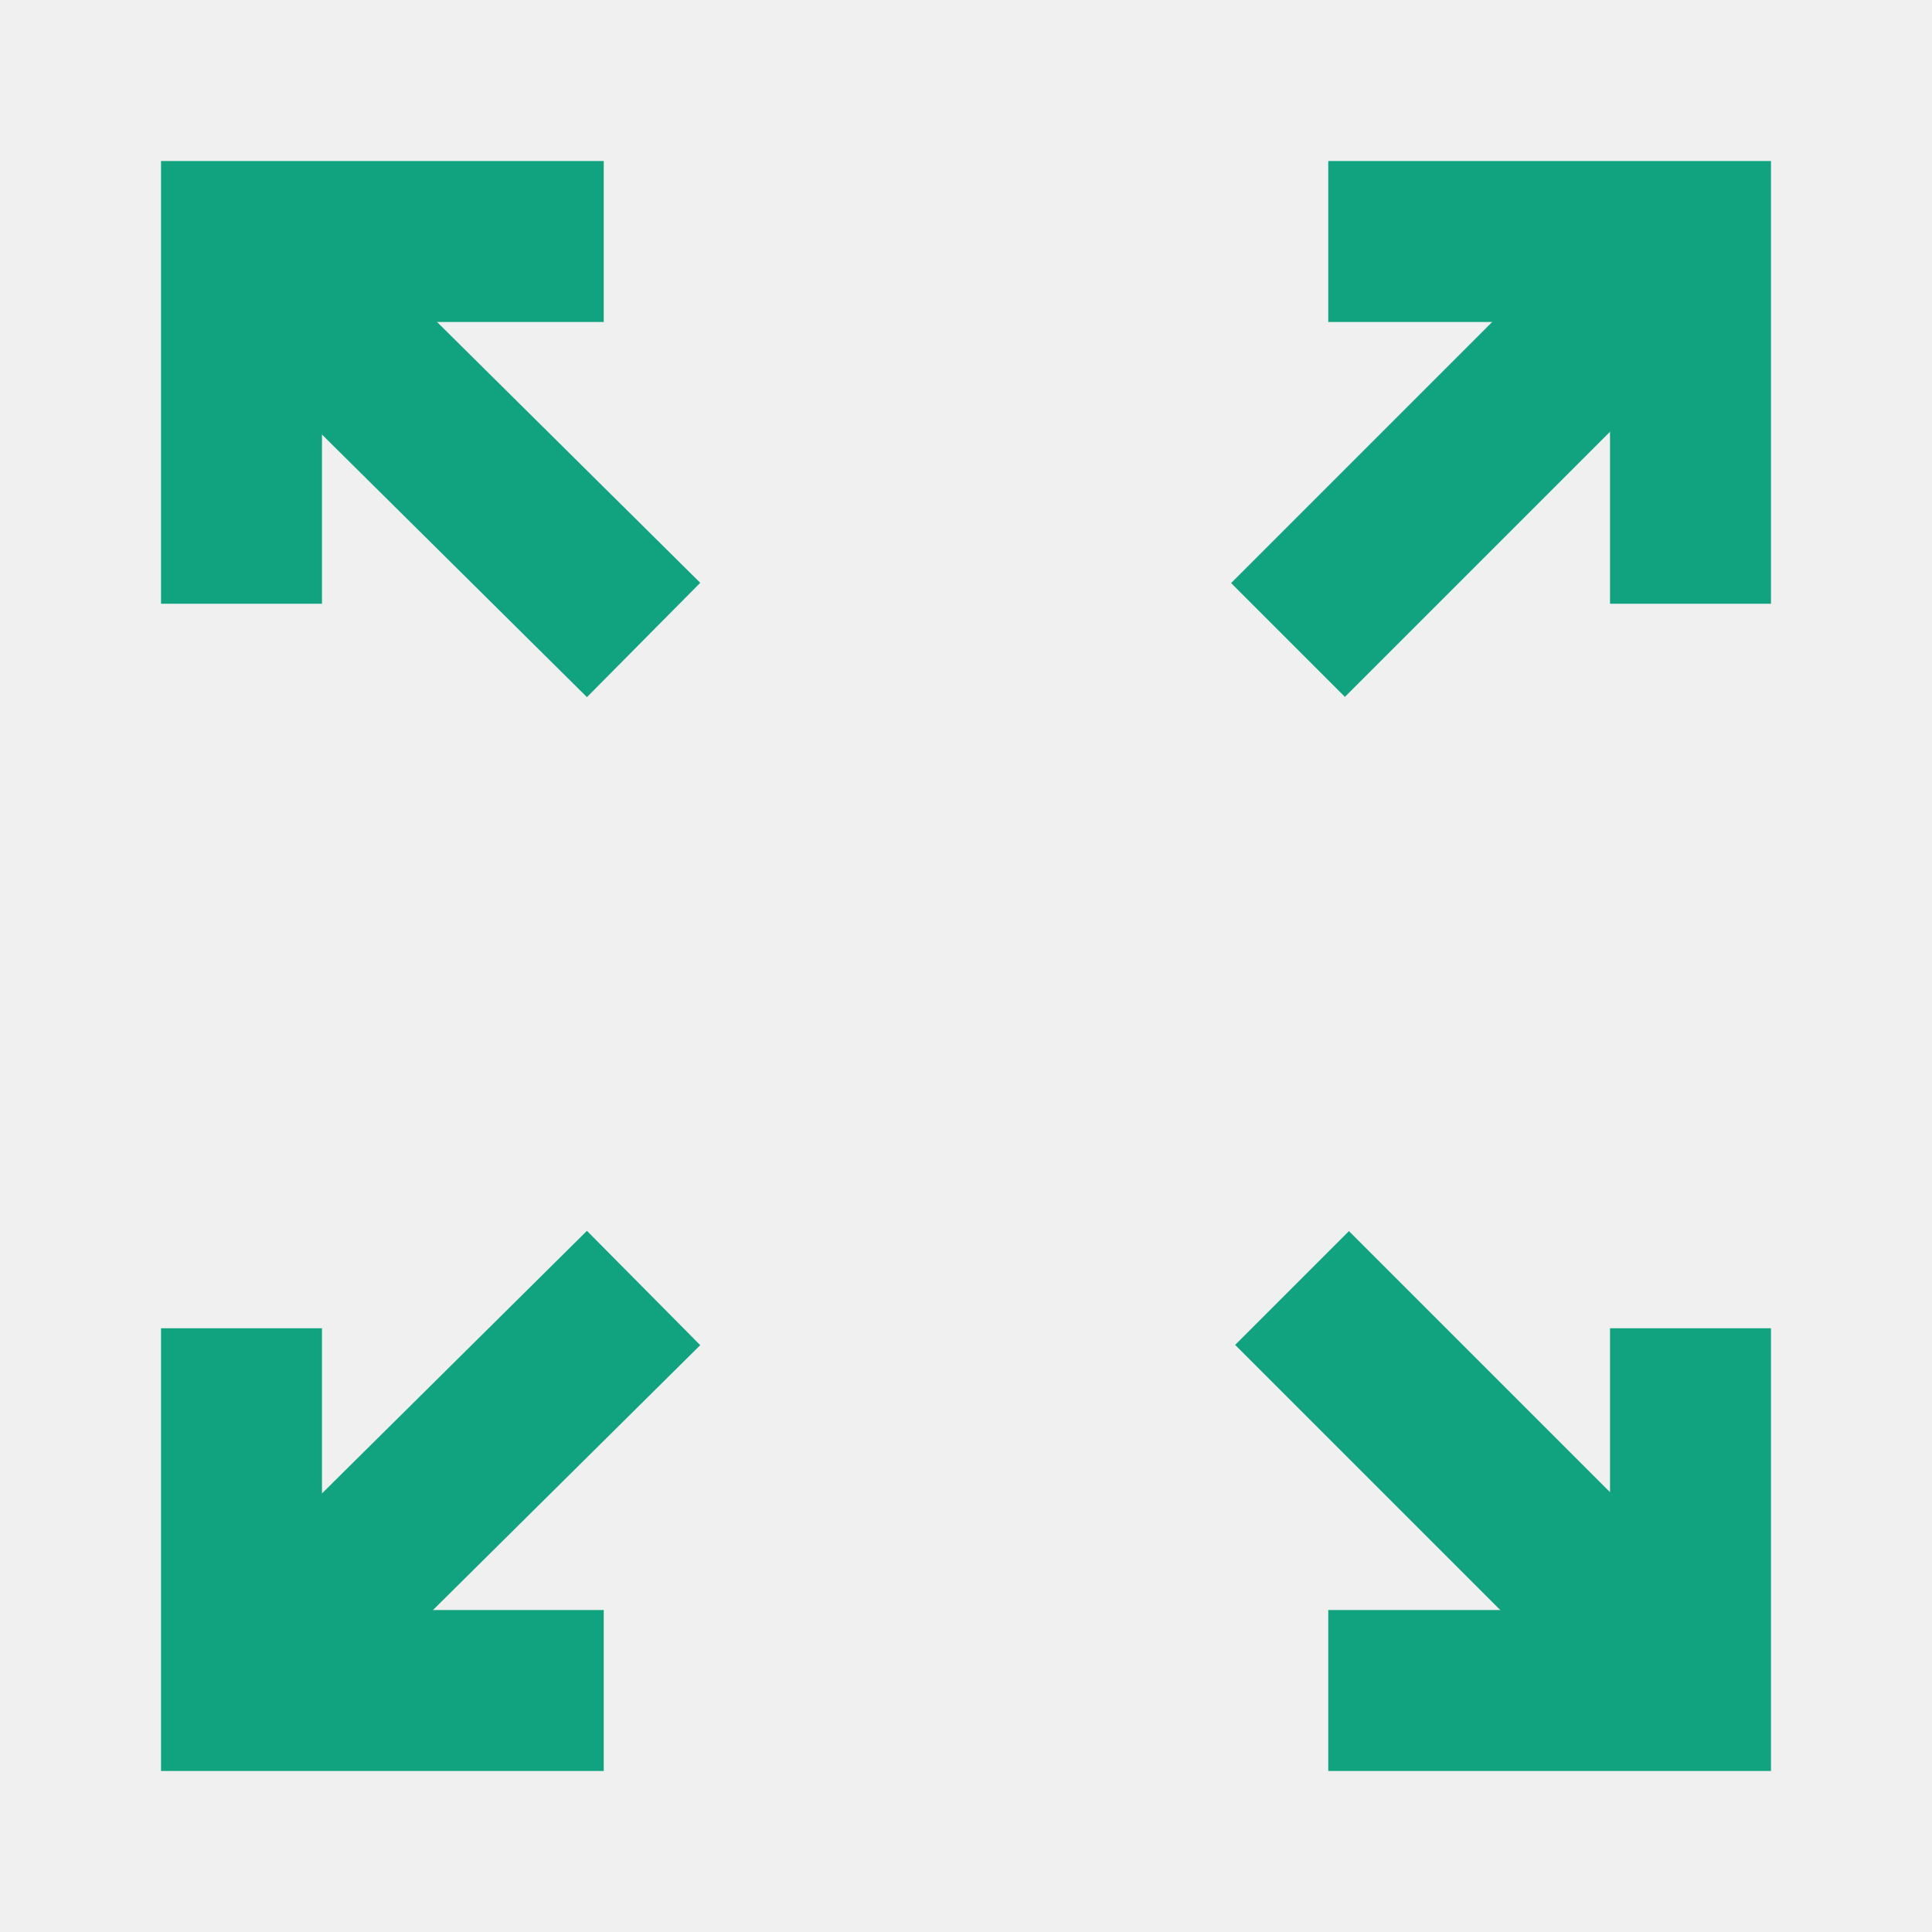
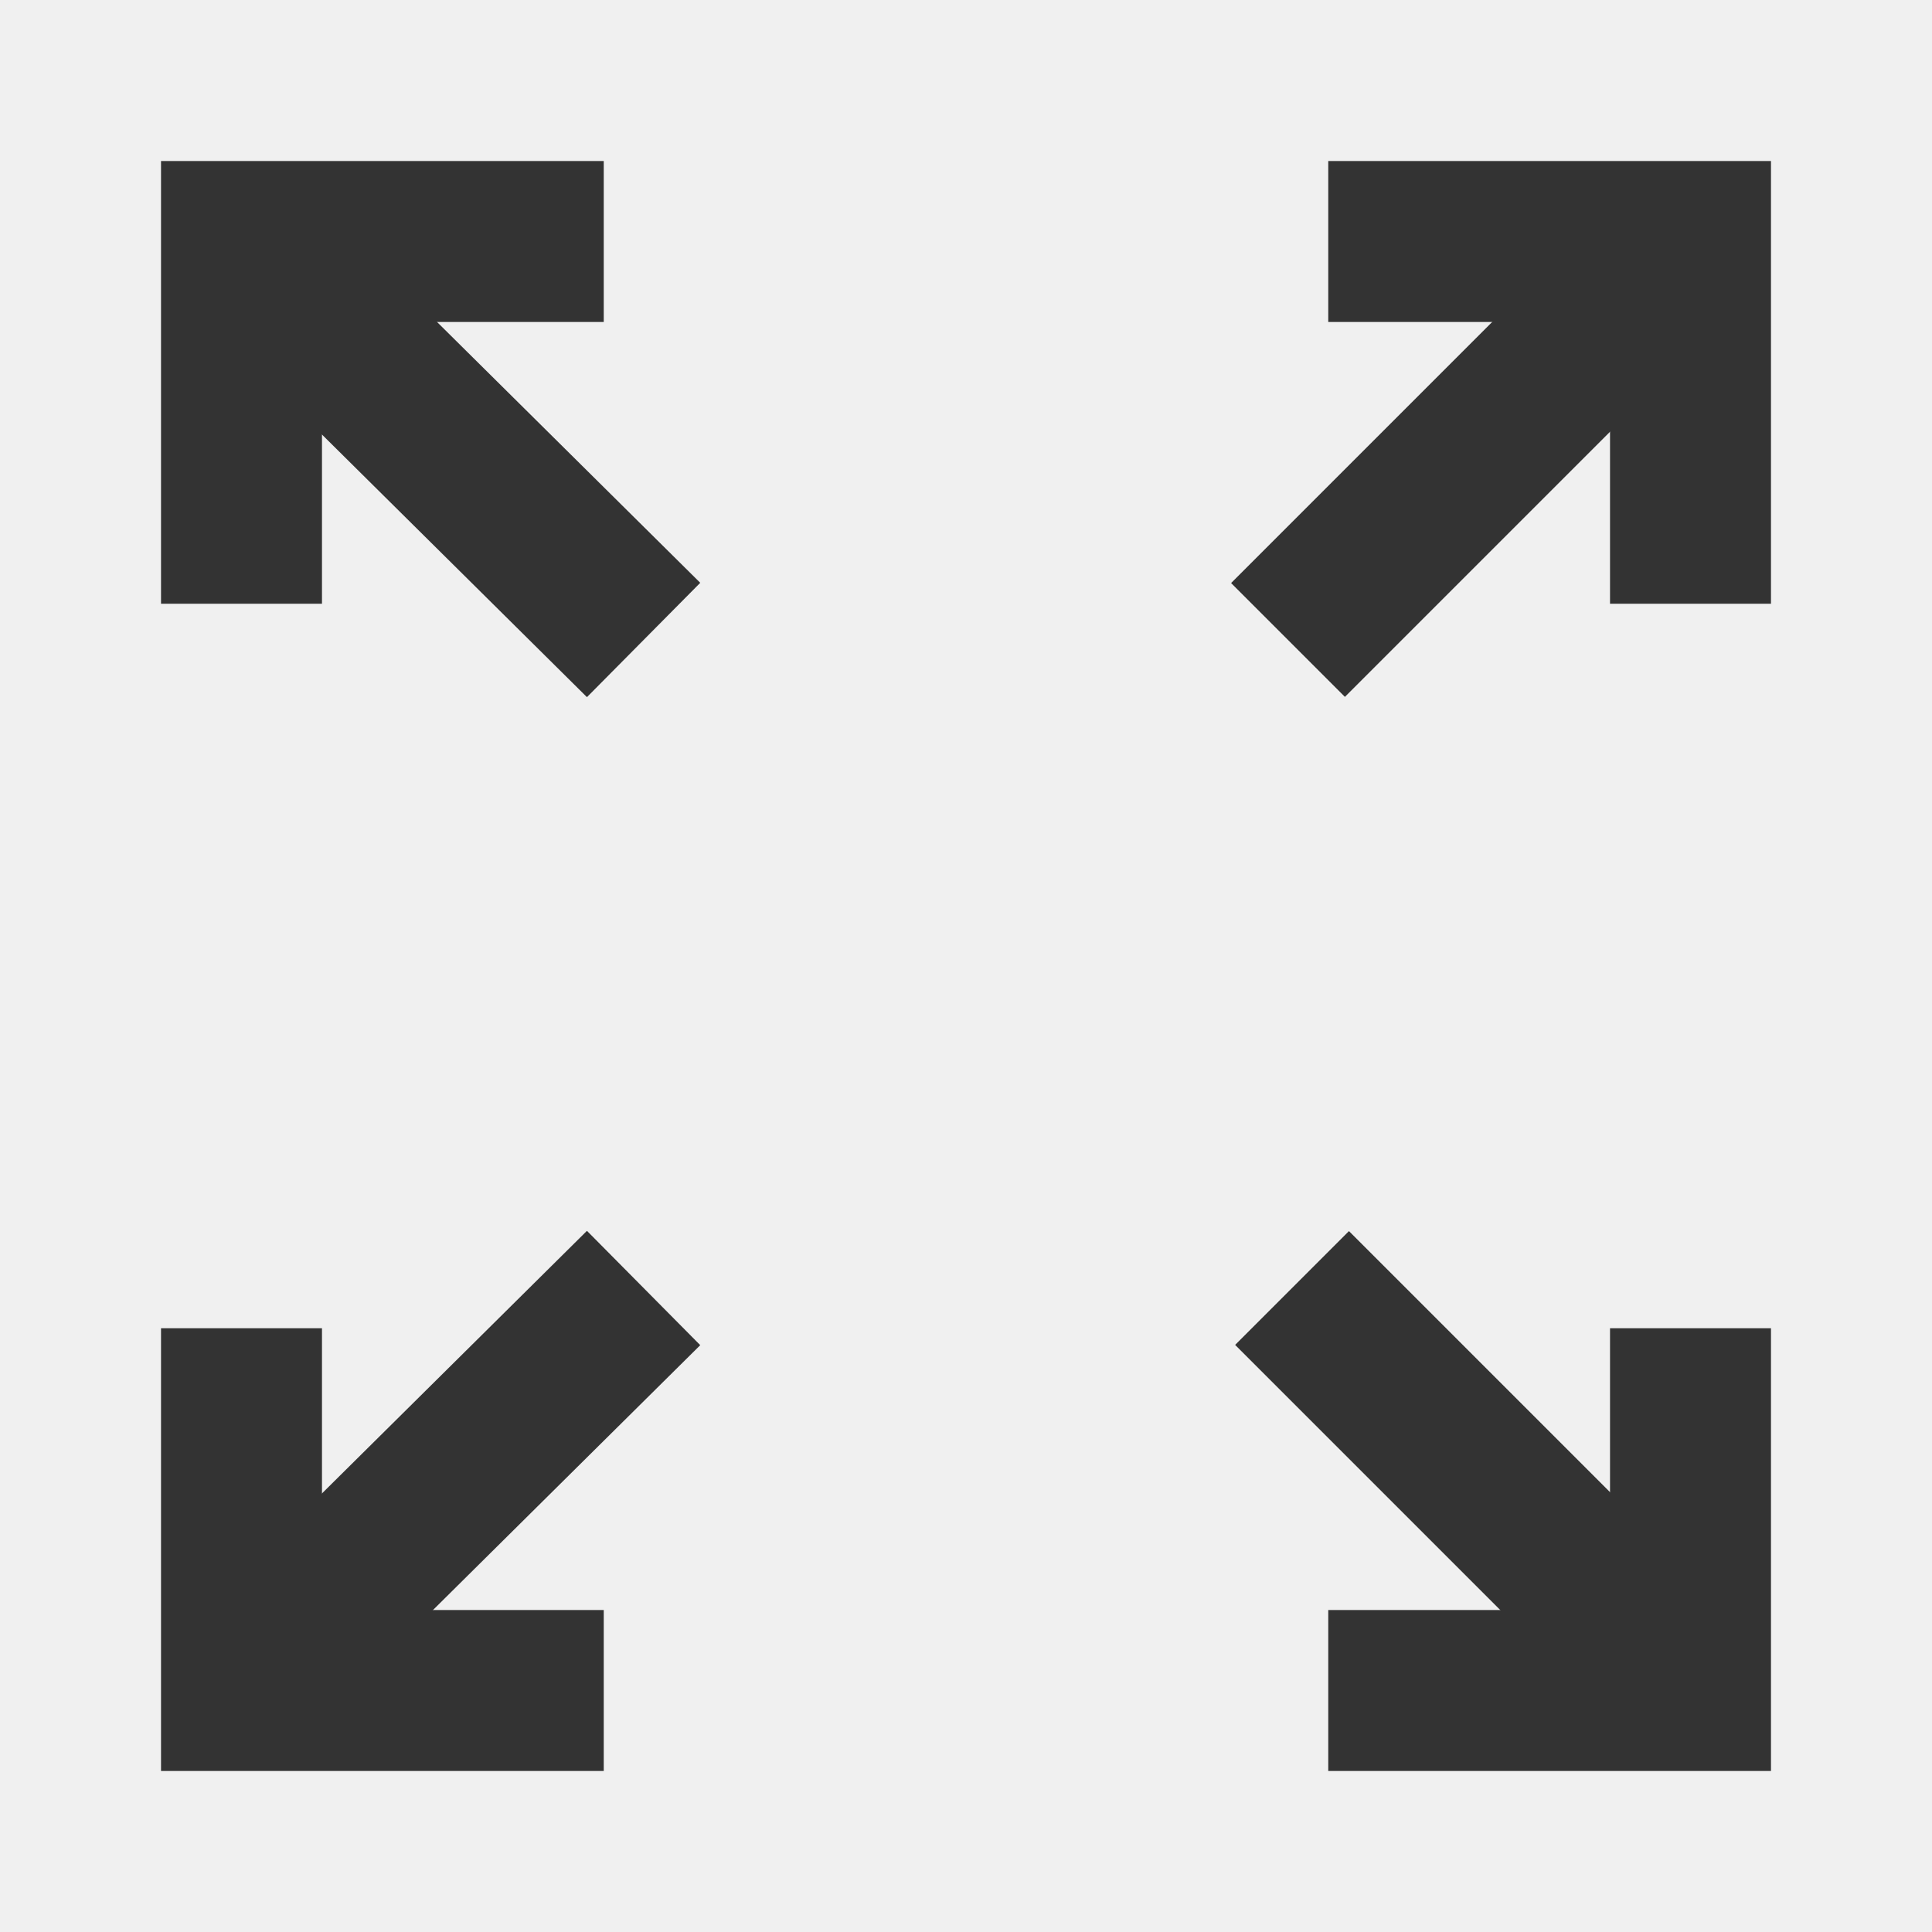
<svg xmlns="http://www.w3.org/2000/svg" xmlns:xlink="http://www.w3.org/1999/xlink" width="16" height="16" fill="none" viewBox="0 0 16 16">
  <defs>
    <rect id="path_0" width="16" height="16" x="0" y="0" />
  </defs>
  <g opacity="1" transform="translate(0 0) rotate(0 8 8)">
    <mask id="bg-mask-0" fill="#fff">
      <use xlink:href="#path_0" />
    </mask>
    <g mask="url(#bg-mask-0)">
-       <path id="路径 1" style="stroke:#11A380;stroke-width:1.333;stroke-opacity:1;stroke-dasharray:0 0" d="M0,0L3.33,3.3" transform="translate(2 2) rotate(0 1.666667 1.649917)" />
-       <path id="路径 2" style="stroke:#11A380;stroke-width:1.333;stroke-opacity:1;stroke-dasharray:0 0" d="M0,3.3L3.33,0" transform="translate(2 10.66667) rotate(0 1.666667 1.649917)" />
-       <path id="路径 3" style="stroke:#11A380;stroke-width:1.333;stroke-opacity:1;stroke-dasharray:0 0" d="M3.3,3.3L0,0" transform="translate(10.7002 10.66667) rotate(0 1.649917 1.649917)" />
-       <path id="路径 4" style="stroke:#11A380;stroke-width:1.333;stroke-opacity:1;stroke-dasharray:0 0" d="M3.3,0L0,3.3" transform="translate(10.66667 2) rotate(0 1.649917 1.649917)" />
-       <path id="路径 5" style="stroke:#11A380;stroke-width:1.333;stroke-opacity:1;stroke-dasharray:0 0" d="M0,0L3,0L3,3" transform="translate(11 2) rotate(0 1.5 1.5)" />
-       <path id="路径 6" style="stroke:#11A380;stroke-width:1.333;stroke-opacity:1;stroke-dasharray:0 0" d="M3,0L3,3L0,3" transform="translate(11 11) rotate(0 1.5 1.5)" />
-       <path id="路径 7" style="stroke:#11A380;stroke-width:1.333;stroke-opacity:1;stroke-dasharray:0 0" d="M3,3L0,3L0,0" transform="translate(2 11) rotate(0 1.5 1.5)" />
-       <path id="路径 8" style="stroke:#11A380;stroke-width:1.333;stroke-opacity:1;stroke-dasharray:0 0" d="M0,3L0,0L3,0" transform="translate(2 2) rotate(0 1.5 1.5)" />
+       <path id="路径 1" style="stroke:#333;stroke-width:1.333;stroke-opacity:1;stroke-dasharray:0 0" d="M0,0L3.33,3.3" transform="translate(2 2) rotate(0 1.666667 1.649917)" />
+       <path id="路径 2" style="stroke:#333;stroke-width:1.333;stroke-opacity:1;stroke-dasharray:0 0" d="M0,3.3L3.33,0" transform="translate(2 10.66667) rotate(0 1.666667 1.649917)" />
+       <path id="路径 3" style="stroke:#333;stroke-width:1.333;stroke-opacity:1;stroke-dasharray:0 0" d="M3.3,3.3L0,0" transform="translate(10.7002 10.66667) rotate(0 1.649917 1.649917)" />
+       <path id="路径 4" style="stroke:#333;stroke-width:1.333;stroke-opacity:1;stroke-dasharray:0 0" d="M3.3,0L0,3.3" transform="translate(10.66667 2) rotate(0 1.649917 1.649917)" />
+       <path id="路径 5" style="stroke:#333;stroke-width:1.333;stroke-opacity:1;stroke-dasharray:0 0" d="M0,0L3,0L3,3" transform="translate(11 2) rotate(0 1.5 1.5)" />
+       <path id="路径 6" style="stroke:#333;stroke-width:1.333;stroke-opacity:1;stroke-dasharray:0 0" d="M3,0L3,3L0,3" transform="translate(11 11) rotate(0 1.5 1.5)" />
+       <path id="路径 7" style="stroke:#333;stroke-width:1.333;stroke-opacity:1;stroke-dasharray:0 0" d="M3,3L0,3L0,0" transform="translate(2 11) rotate(0 1.5 1.5)" />
+       <path id="路径 8" style="stroke:#333;stroke-width:1.333;stroke-opacity:1;stroke-dasharray:0 0" d="M0,3L0,0L3,0" transform="translate(2 2) rotate(0 1.5 1.5)" />
    </g>
  </g>
</svg>
